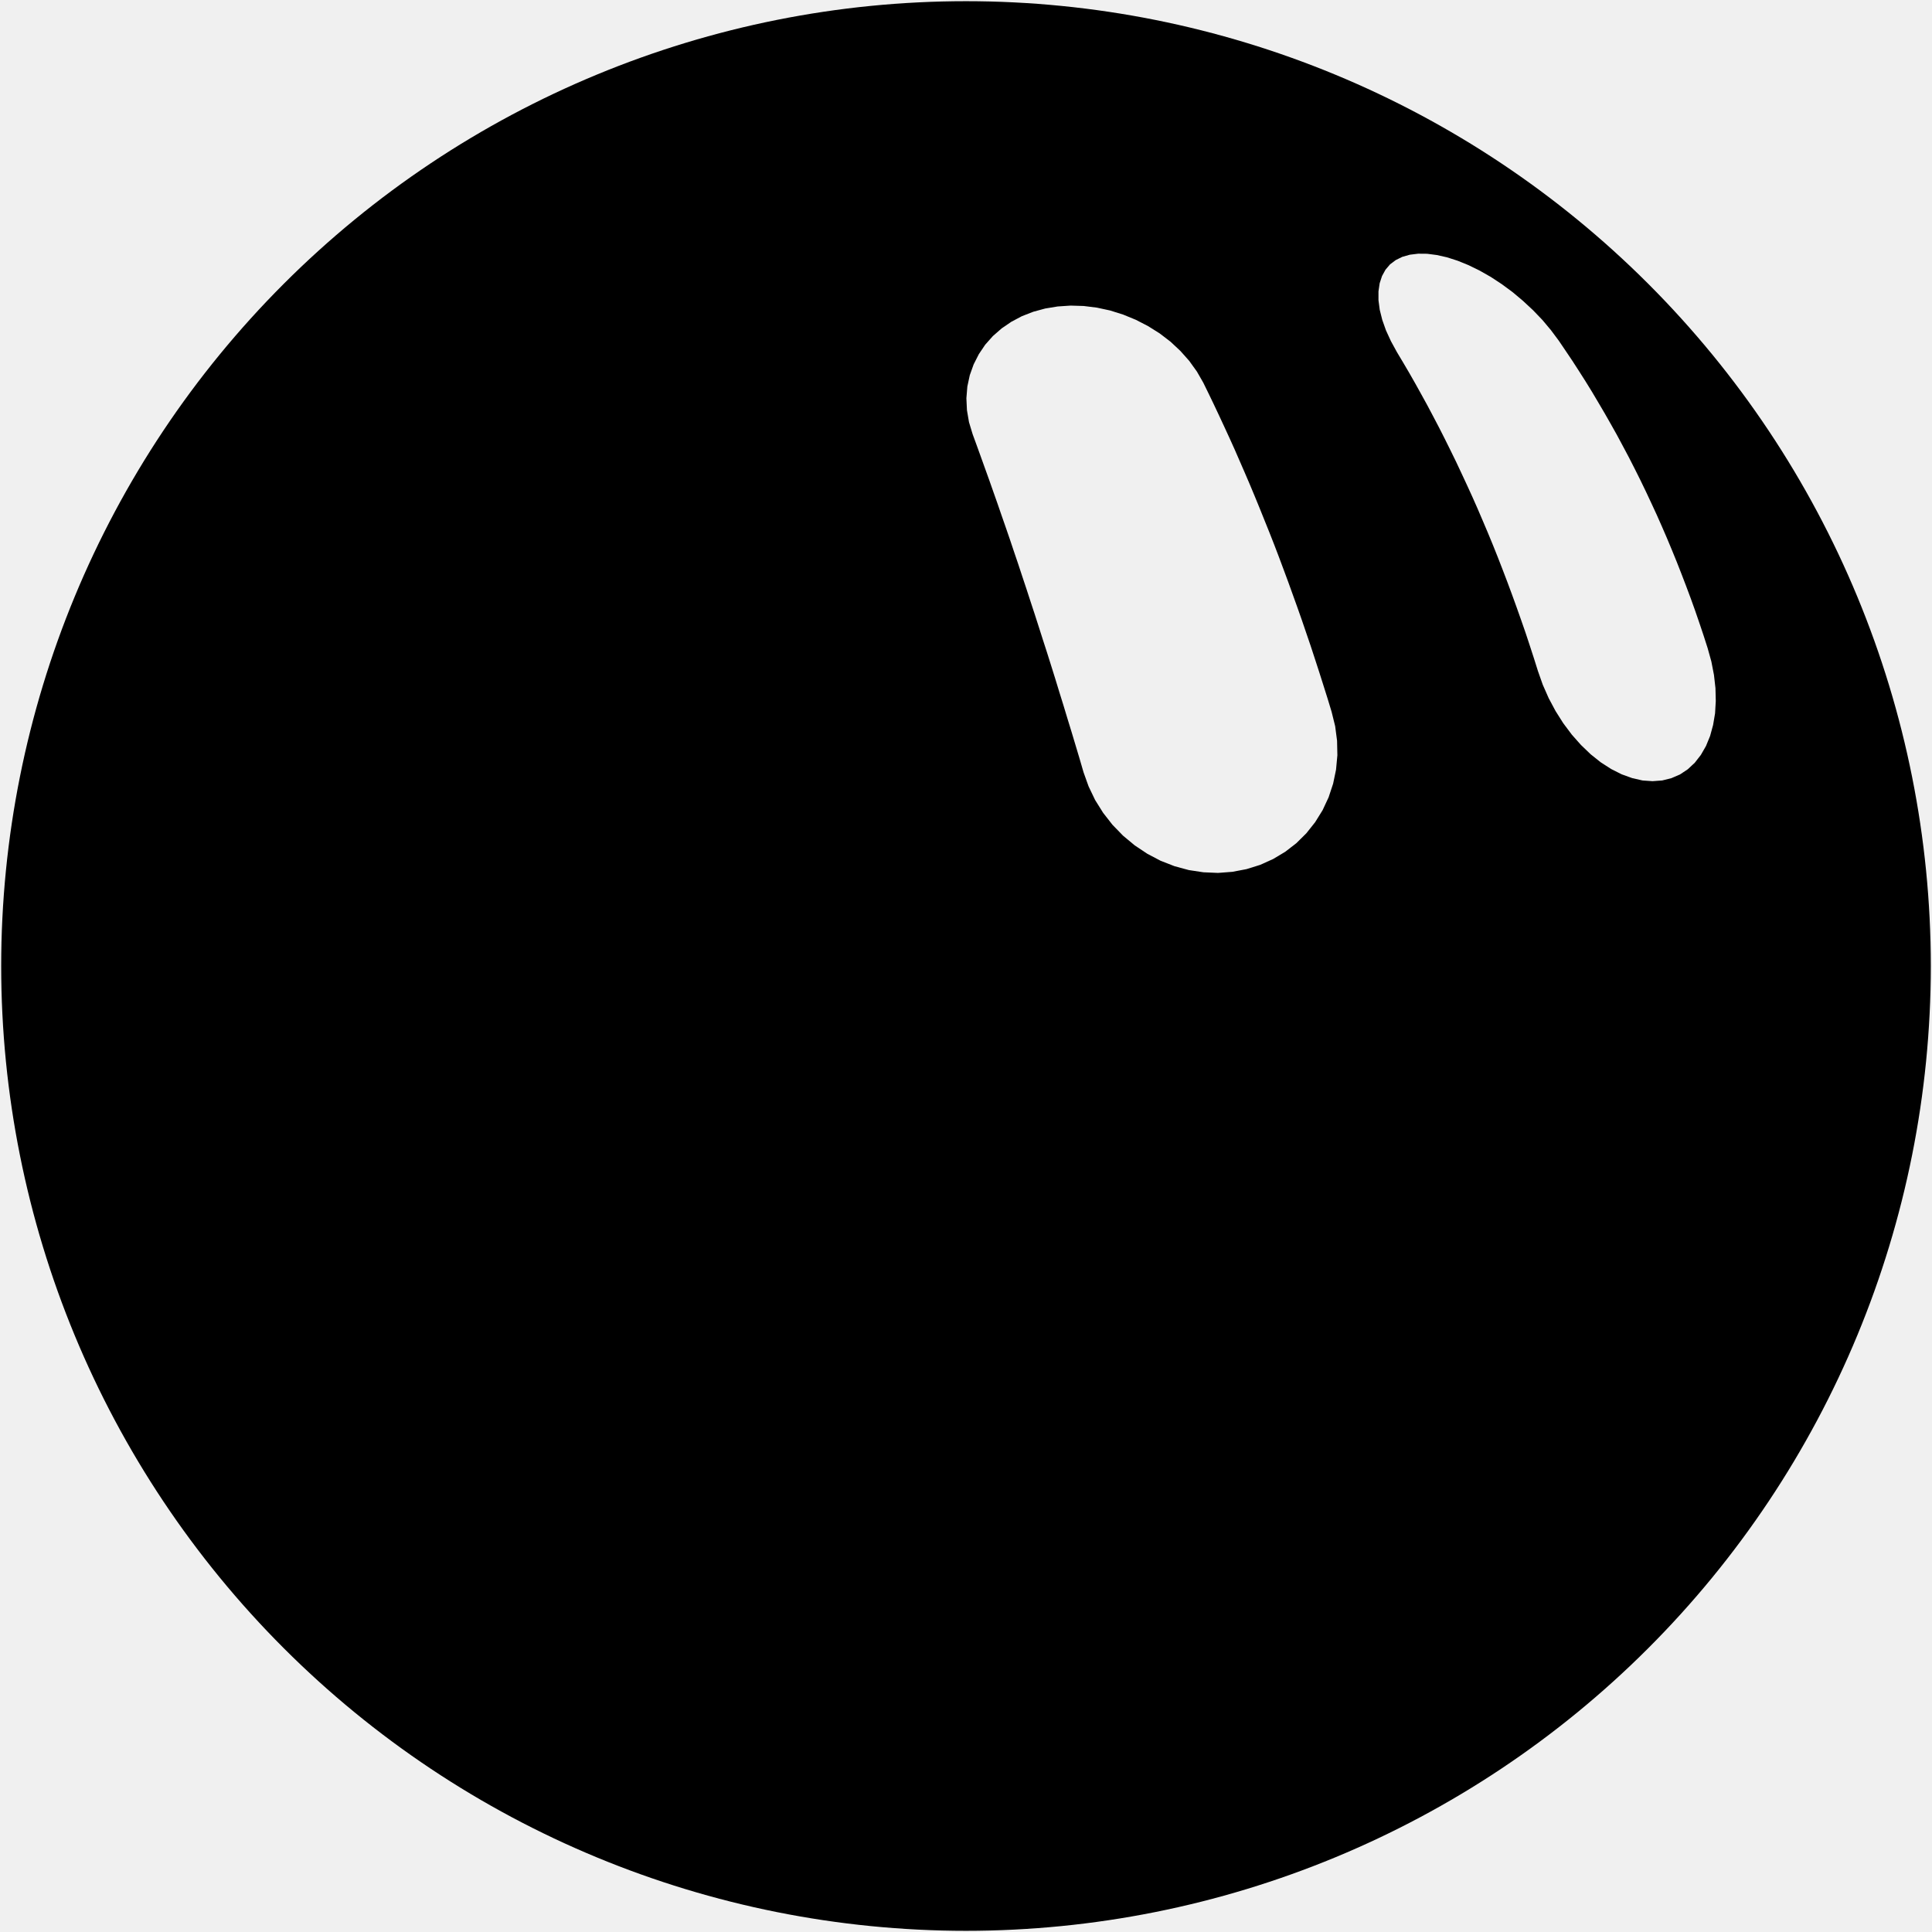
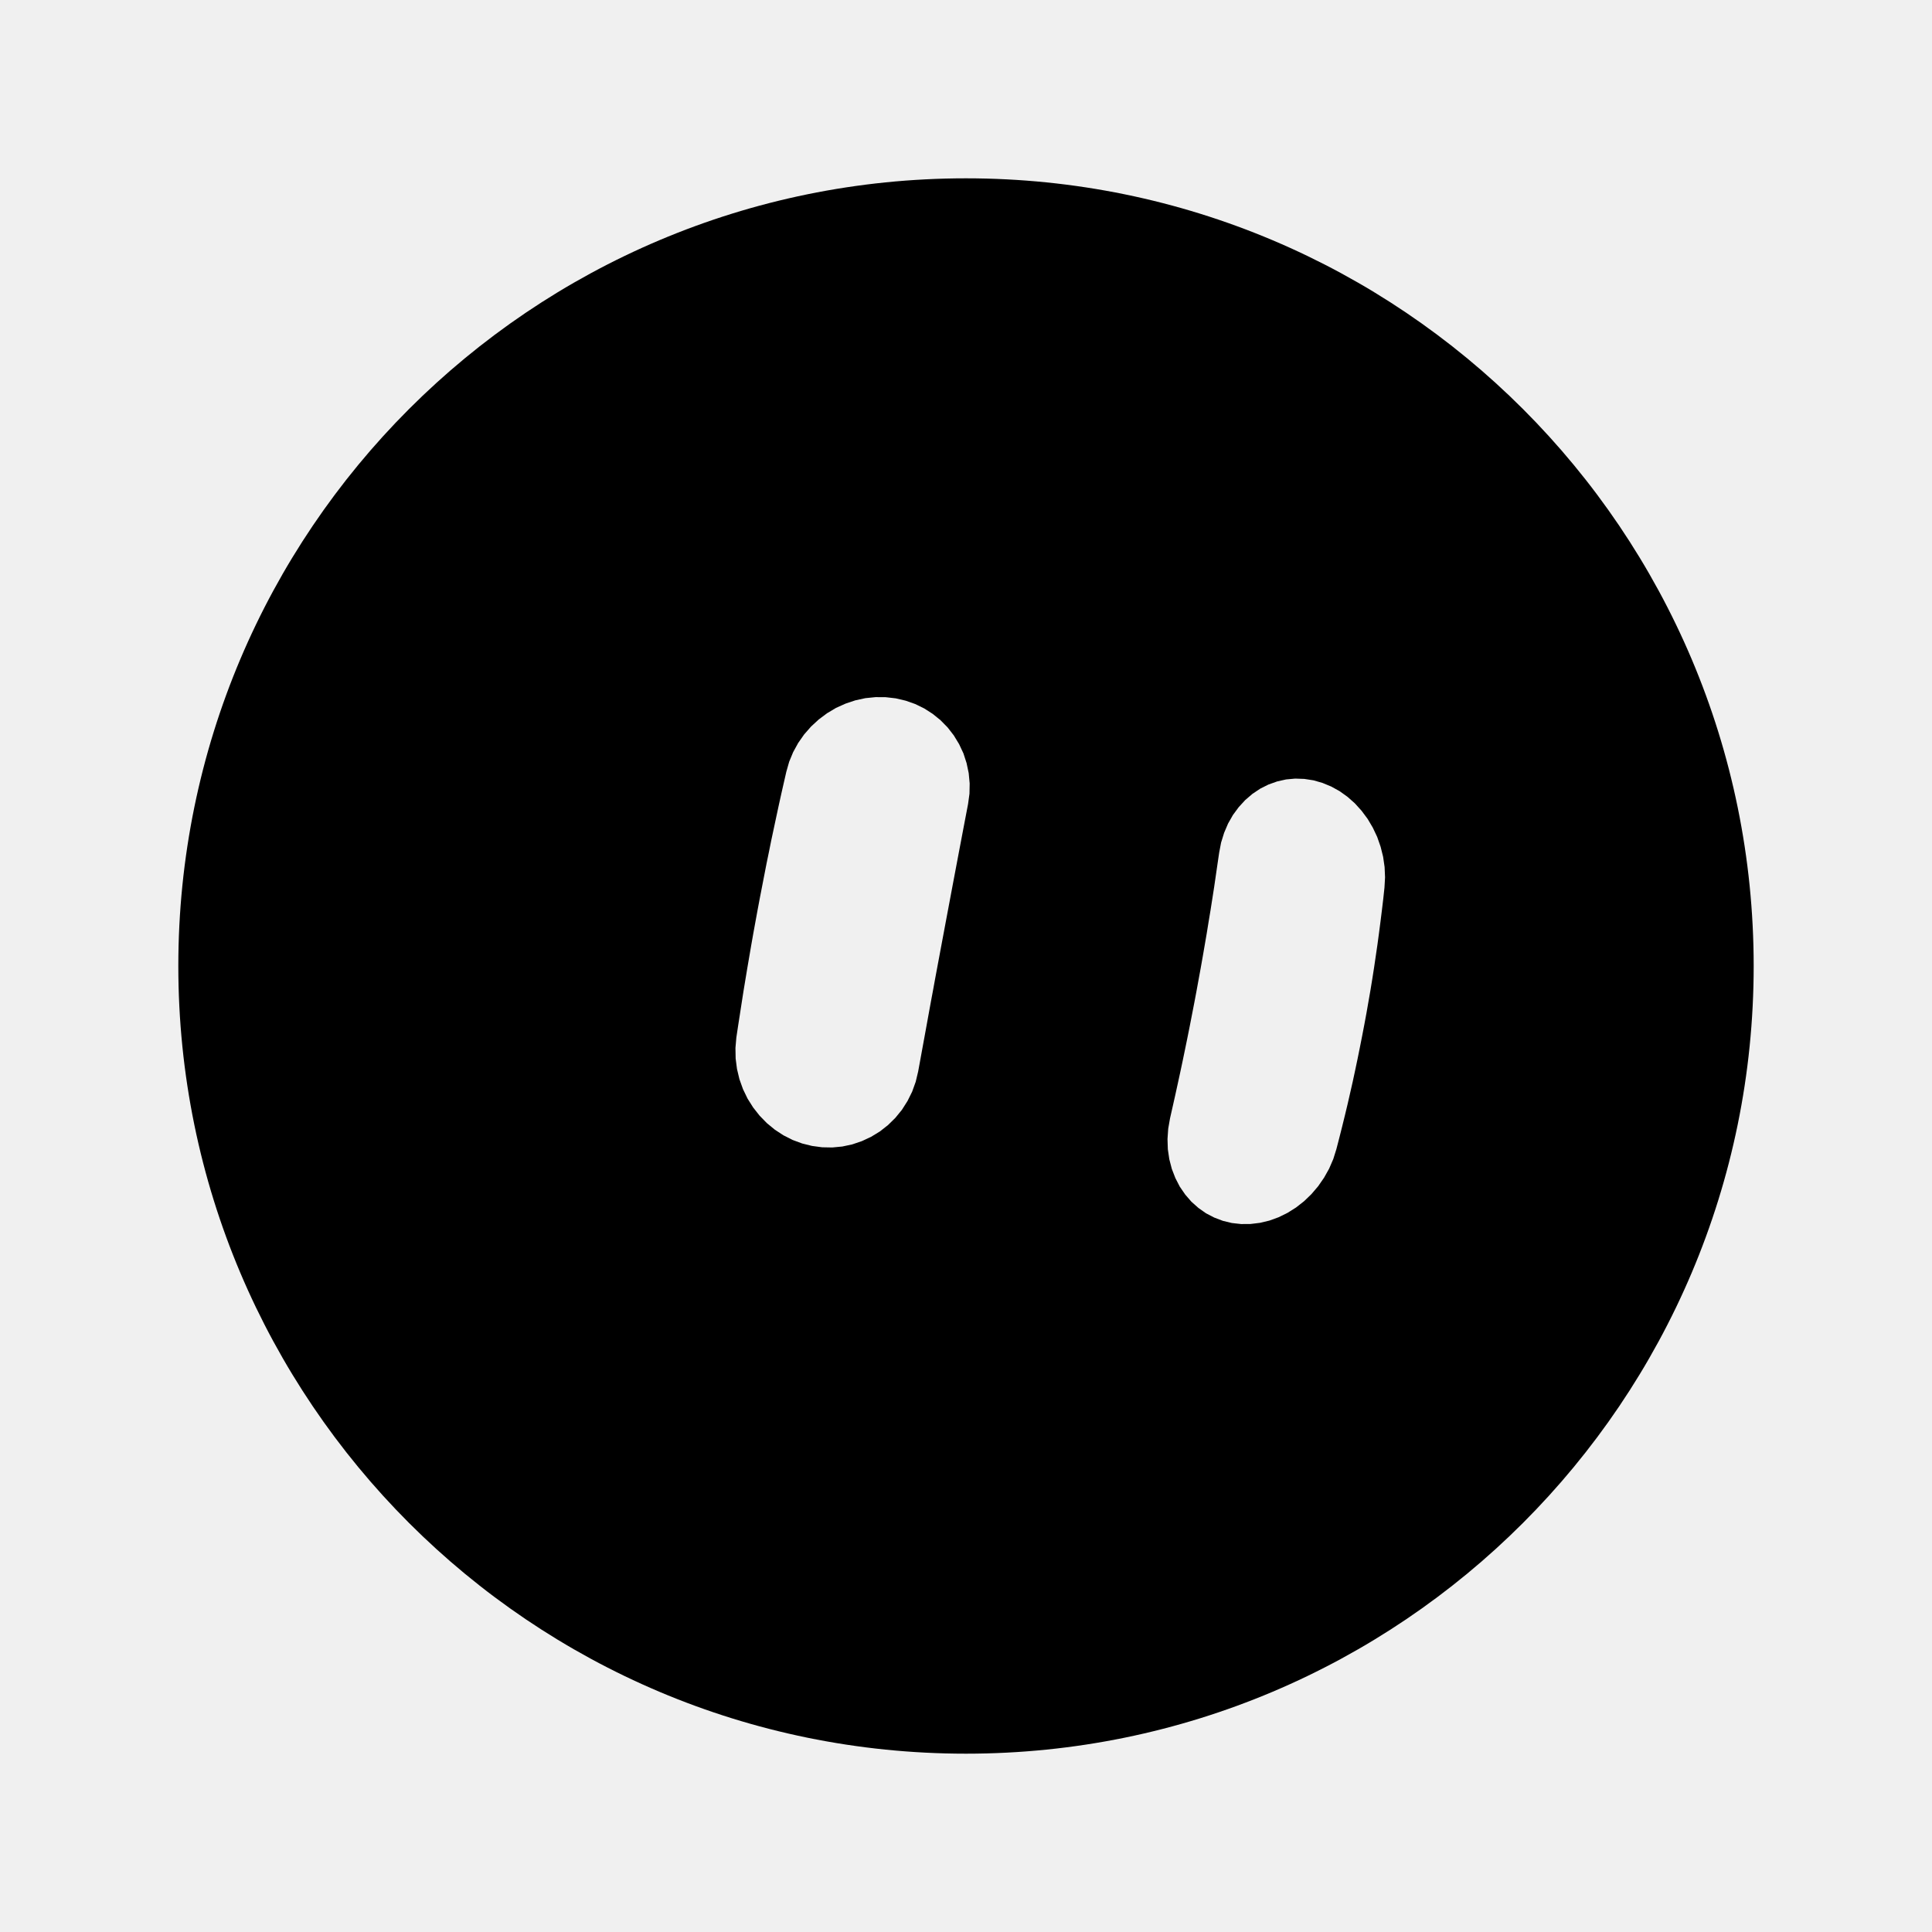
- <svg xmlns="http://www.w3.org/2000/svg" width="418" height="418" viewBox="0 0 418 418" fill="none">
-   <g clip-path="url(#clip0_16_237)">
-     <path d="M209 0.258C264.362 0.258 317.456 22.25 356.603 61.398C395.75 100.544 417.742 153.638 417.742 209C417.742 264.362 395.75 317.456 356.603 356.603C317.456 395.75 264.362 417.742 209 417.742C153.638 417.742 100.544 395.75 61.398 356.603C22.25 317.456 0.258 264.362 0.258 209C0.258 153.638 22.25 100.544 61.398 61.398C100.544 22.25 153.638 0.258 209 0.258ZM228.831 66.306L226.135 66.749L223.558 67.449L221.1 68.405L218.813 69.616L216.714 71.05L214.82 72.706L213.164 74.566L211.782 76.614L210.655 78.832L209.819 81.171L209.29 83.628L209.085 86.171L209.205 88.748L209.649 91.342L210.434 93.936L211.321 96.36L212.209 98.818L213.096 101.292L214.001 103.801L214.888 106.327L215.793 108.887L216.68 111.464L217.585 114.058L218.489 116.686L219.377 119.332L220.281 121.994L221.169 124.691L222.073 127.404L222.961 130.135L223.865 132.883L224.753 135.646L225.64 138.429L226.545 141.228L227.432 144.044L228.319 146.877L229.19 149.727L230.077 152.578L230.948 155.462L231.835 158.346L233.576 164.149L234.429 167.084L235.522 170.139L236.938 173.092L238.679 175.874L240.693 178.451L242.98 180.806L245.506 182.905L248.219 184.714L251.103 186.233L254.124 187.411L257.213 188.247L260.371 188.725L263.528 188.861L266.651 188.622L269.689 188.042L272.642 187.12L275.441 185.858L278.069 184.287L280.475 182.427L282.643 180.277L284.537 177.887L286.158 175.276L287.455 172.494L288.428 169.559L289.06 166.521L289.35 163.397L289.282 160.258L288.872 157.117L288.104 154.011L287.234 151.144L286.329 148.277L285.425 145.427L284.503 142.594L283.581 139.778L281.67 134.18L280.697 131.415L278.717 125.919L277.71 123.206L276.703 120.509L275.679 117.83L274.638 115.184L272.522 109.928L271.464 107.351L270.389 104.774L269.297 102.23L267.112 97.213L266.003 94.756L264.876 92.315L263.75 89.892L262.623 87.502L261.48 85.13L260.337 82.792L258.954 80.386L257.299 78.082L255.387 75.931L253.254 73.934L250.916 72.142L248.39 70.555L245.745 69.19L242.997 68.062L240.181 67.176L237.331 66.561L234.463 66.203L231.63 66.118L228.831 66.306ZM305.017 55.11L303.396 55.571L301.979 56.27L300.75 57.192L299.761 58.352L299.01 59.718L298.498 61.288L298.242 63.046V64.957L298.515 67.022L299.061 69.207L299.863 71.477L300.938 73.815L302.235 76.186L303.583 78.44L304.915 80.71L306.229 83.014L307.526 85.352L308.823 87.707L310.086 90.096L311.349 92.503L312.578 94.926L313.806 97.401L315.018 99.876L316.196 102.384L317.373 104.91L318.534 107.453L319.677 110.03L320.787 112.624L321.896 115.236L322.988 117.881L324.046 120.526L325.087 123.206L326.111 125.885L327.118 128.599L328.108 131.33L329.081 134.077L330.037 136.825L330.958 139.607L331.863 142.389L332.75 145.205L333.791 148.157L335.071 151.059L336.556 153.84L338.229 156.486L340.072 158.943L342.052 161.179L344.151 163.193L346.335 164.934L348.588 166.384L350.858 167.528L353.128 168.347L355.364 168.859L357.531 169.013L359.63 168.859L361.61 168.364L363.47 167.562L365.16 166.436L366.679 165.019L367.993 163.33L369.102 161.401L369.99 159.234L370.638 156.861L371.065 154.335L371.219 151.656L371.15 148.874L370.826 146.024L370.263 143.123L369.461 140.238L368.59 137.525L367.686 134.828L366.764 132.149L365.809 129.486L364.819 126.841L363.812 124.213L362.788 121.602L361.73 119.007L360.654 116.43L359.545 113.87L358.419 111.327L357.258 108.819L356.081 106.31L354.886 103.835L353.657 101.378L352.411 98.936L351.131 96.531L349.851 94.141L348.52 91.769L347.189 89.431L345.823 87.11L344.458 84.806L343.059 82.536L341.625 80.283L340.191 78.064L338.724 75.88L337.256 73.712L335.566 71.443L333.706 69.224L331.675 67.108L329.508 65.094L327.255 63.199L324.917 61.476L322.527 59.906L320.121 58.54L317.715 57.363L315.359 56.407L313.073 55.673L310.871 55.178L308.772 54.905L306.826 54.888L305.017 55.11Z" fill="black" />
-   </g>
+ <svg xmlns="http://www.w3.org/2000/svg" viewBox="-150 -150 300 300" width="512" height="512" role="img" aria-label="Grok bot">
  <defs>
-     <clipPath id="clip0_16_237">
-       <rect width="418" height="418" fill="white" />
+     <clipPath id="snapshot-head-clip">
+       <path d="M122.31 0.00A122.31 122.31 0.00 0 1 -122.31 0.00A122.31 122.31 0.00 0 1 122.31 0.00Z" />
    </clipPath>
  </defs>
+   <g transform="translate(0 0)">
+     <g mask="url(#snapshot-eye-cutout)">
+       <path d="M122.31 0.00A122.31 122.31 0.00 0 1 -122.31 0.00A122.31 122.31 0.00 0 1 122.31 0.00Z" fill="#000000" opacity="1" />
+     </g>
+     <mask id="snapshot-eye-cutout" maskUnits="userSpaceOnUse" x="-150" y="-150" width="300" height="300" style="mask-type: luminance">
+       <style>path { fill: #000000 !important; }</style>
+       <rect x="-150" y="-150" width="300" height="300" fill="#ffffff" />
+       <g clip-path="url(#snapshot-head-clip)">
+         <path d="M-10.90 -41.56L-10.90 -41.56L-10.90 -41.56L-9.37 -41.20L-7.89 -40.68L-6.48 -39.99L-5.17 -39.15L-3.95 -38.16L-2.85 -37.04L-1.89 -35.80L-1.07 -34.45L-0.40 -33.02L0.09 -31.51L0.42 -29.95L0.57 -28.35L0.54 -26.75L0.32 -25.15L-0.02 -23.37L-0.36 -21.59L-0.70 -19.80L-1.04 -18.01L-1.38 -16.21L-1.72 -14.41L-2.06 -12.61L-2.40 -10.80L-2.74 -8.99L-3.08 -7.18L-3.42 -5.36L-3.76 -3.55L-4.10 -1.73L-4.44 0.09L-4.78 1.91L-5.11 3.72L-5.45 5.54L-5.78 7.35L-6.11 9.17L-6.44 10.98L-6.77 12.78L-7.10 14.59L-7.43 16.39L-7.81 17.98L-8.36 19.51L-9.08 20.96L-9.95 22.33L-10.97 23.58L-12.11 24.70L-13.37 25.69L-14.73 26.52L-16.16 27.19L-17.66 27.70L-19.20 28.03L-20.77 28.18L-22.34 28.15L-23.91 27.94L-23.91 27.94L-23.91 27.94L-25.44 27.56L-26.93 27.01L-28.35 26.29L-29.68 25.42L-30.92 24.40L-32.05 23.24L-33.05 21.97L-33.92 20.59L-34.63 19.12L-35.18 17.58L-35.56 15.99L-35.77 14.37L-35.80 12.73L-35.66 11.11L-35.39 9.31L-35.11 7.51L-34.83 5.70L-34.55 3.90L-34.25 2.09L-33.95 0.28L-33.64 -1.53L-33.33 -3.34L-33.01 -5.15L-32.68 -6.96L-32.35 -8.76L-32.01 -10.57L-31.66 -12.37L-31.31 -14.17L-30.96 -15.97L-30.59 -17.76L-30.23 -19.55L-29.85 -21.33L-29.47 -23.11L-29.09 -24.88L-28.70 -26.65L-28.30 -28.41L-27.90 -30.16L-27.46 -31.71L-26.84 -33.21L-26.06 -34.63L-25.13 -35.96L-24.06 -37.18L-22.87 -38.28L-21.57 -39.25L-20.18 -40.08L-18.71 -40.74L-17.19 -41.25L-15.63 -41.59L-14.04 -41.75L-12.46 -41.74Z" fill="#ffffff" opacity="1" />
+         <path d="M53.96 -28.83L53.96 -28.83L53.96 -28.83L55.35 -28.43L56.71 -27.87L58.01 -27.15L59.24 -26.27L60.38 -25.26L61.42 -24.11L62.36 -22.85L63.17 -21.48L63.85 -20.04L64.38 -18.52L64.77 -16.96L65.00 -15.37L65.07 -13.77L64.98 -12.18L64.79 -10.41L64.58 -8.65L64.36 -6.88L64.13 -5.11L63.89 -3.33L63.63 -1.56L63.37 0.22L63.09 2.00L62.80 3.78L62.49 5.55L62.18 7.33L61.85 9.11L61.51 10.88L61.16 12.65L60.80 14.43L60.43 16.19L60.05 17.96L59.65 19.72L59.25 21.47L58.83 23.22L58.40 24.97L57.96 26.71L57.51 28.45L57.03 29.98L56.39 31.46L55.60 32.87L54.68 34.20L53.64 35.42L52.50 36.52L51.25 37.50L49.93 38.33L48.55 39.01L47.12 39.53L45.66 39.88L44.19 40.06L42.72 40.07L41.28 39.91L41.28 39.91L41.28 39.91L39.88 39.57L38.54 39.06L37.27 38.40L36.09 37.57L35.00 36.60L34.04 35.49L33.20 34.27L32.51 32.93L31.96 31.51L31.57 30.01L31.34 28.45L31.29 26.86L31.40 25.26L31.68 23.66L32.08 21.89L32.48 20.11L32.87 18.33L33.26 16.54L33.64 14.75L34.01 12.96L34.38 11.16L34.74 9.36L35.09 7.56L35.44 5.76L35.78 3.96L36.11 2.15L36.44 0.35L36.76 -1.46L37.07 -3.26L37.38 -5.06L37.67 -6.86L37.97 -8.66L38.25 -10.45L38.53 -12.24L38.79 -14.03L39.05 -15.82L39.31 -17.59L39.61 -19.16L40.08 -20.68L40.69 -22.11L41.45 -23.45L42.35 -24.67L43.36 -25.77L44.48 -26.73L45.69 -27.54L46.97 -28.18L48.32 -28.66L49.70 -28.97L51.12 -29.10L52.54 -29.05Z" fill="#ffffff" opacity="1" />
+       </g>
+     </mask>
+   </g>
</svg>
